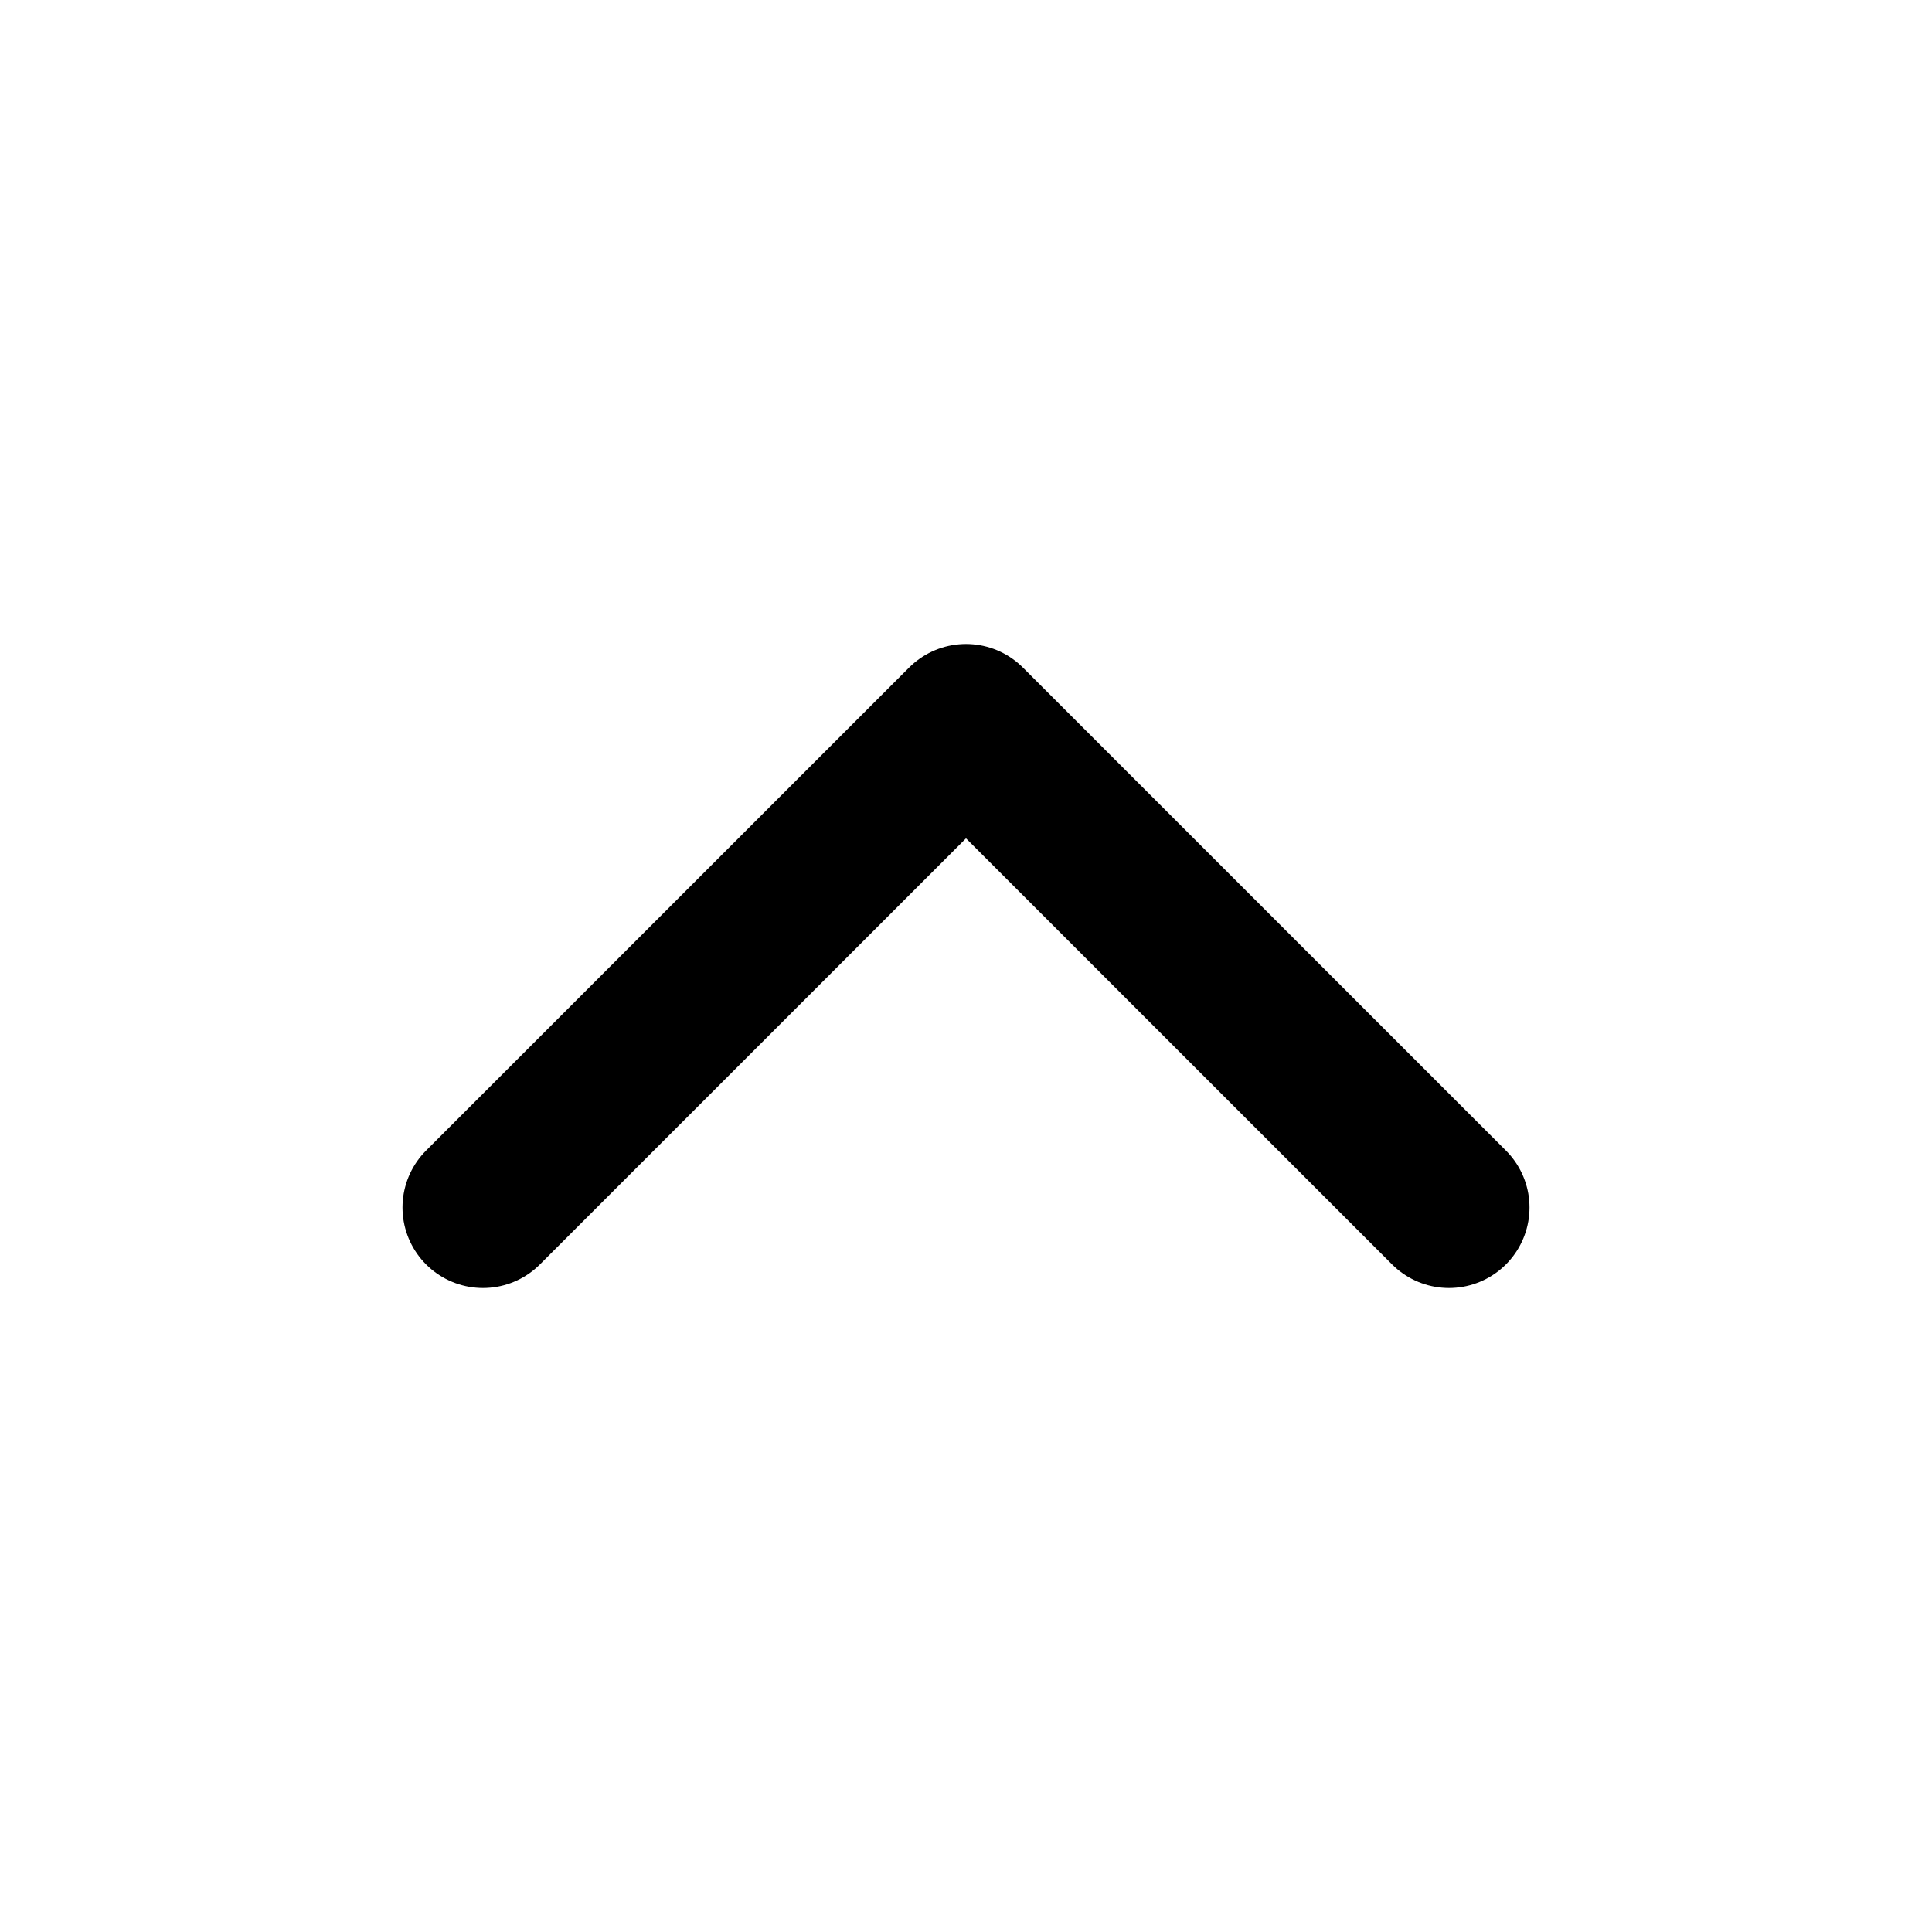
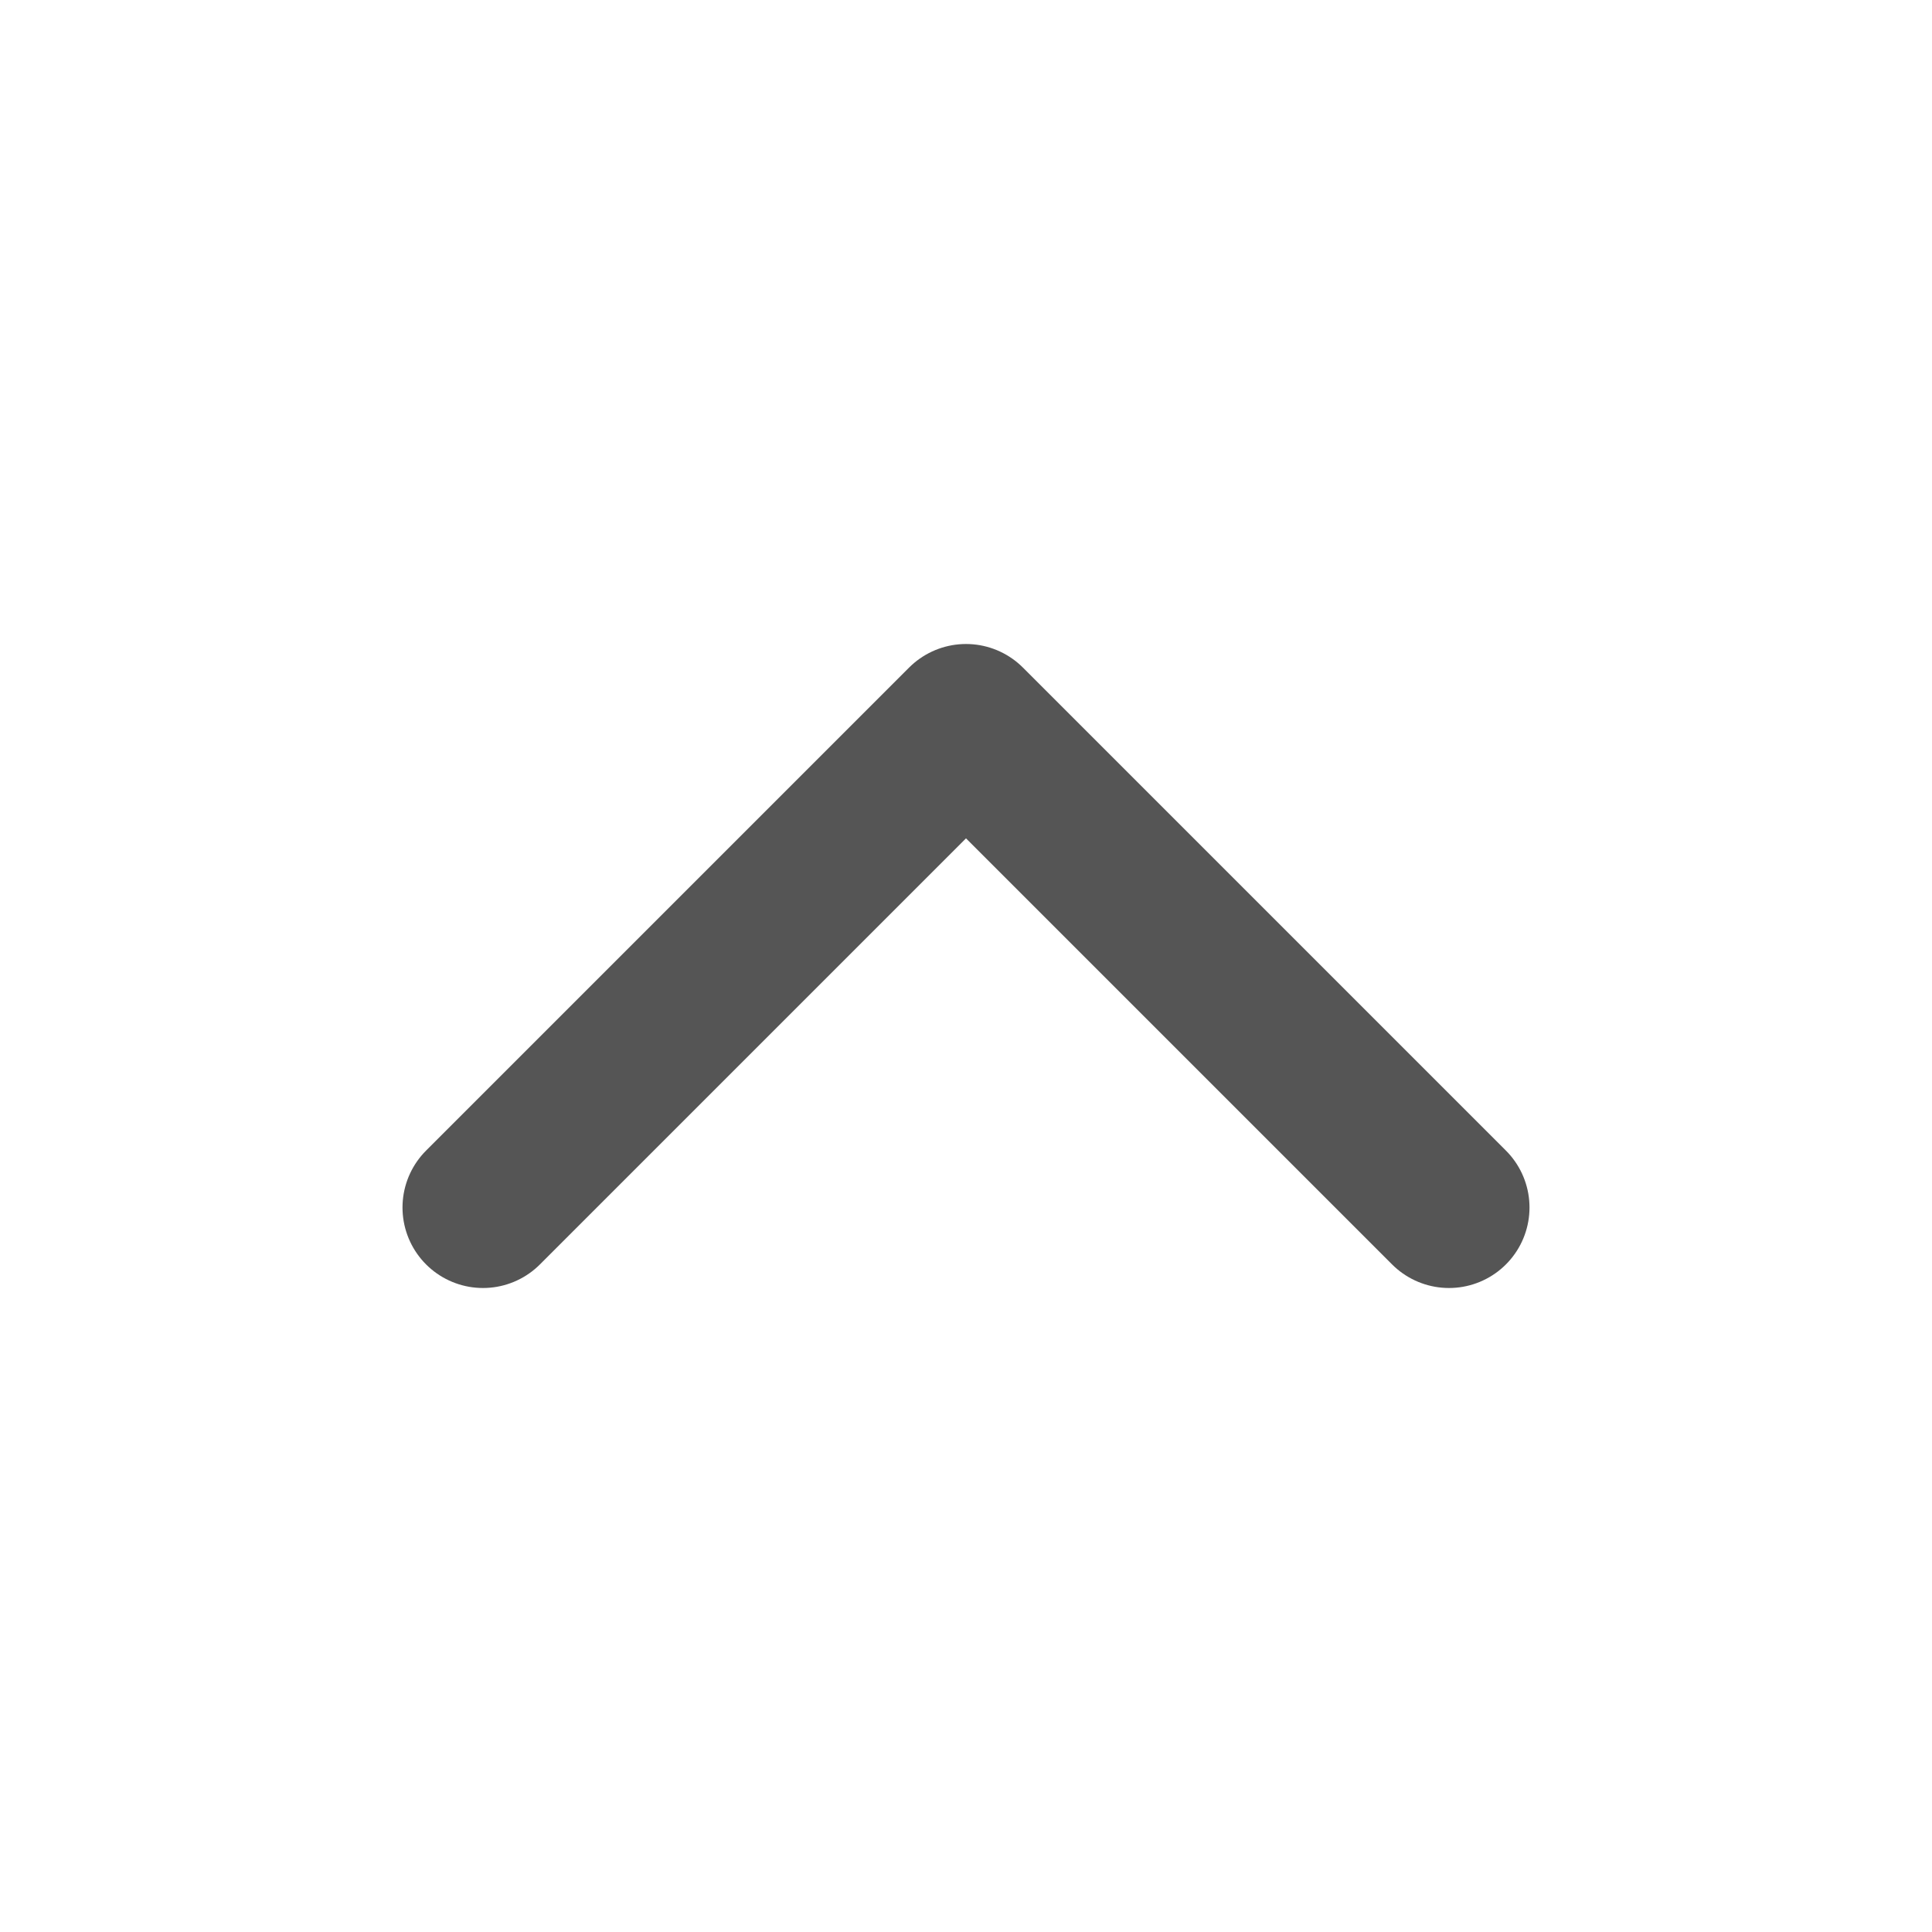
- <svg xmlns="http://www.w3.org/2000/svg" class="icon icon-tabler icon-tabler-chevron-up" width="24" height="24" viewBox="0 0 24 24" stroke-width="2" stroke="currentColor" fill="none" stroke-linecap="round" stroke-linejoin="round">
+ <svg xmlns="http://www.w3.org/2000/svg" class="icon icon-tabler icon-tabler-chevron-up" width="24" height="24" viewBox="0 0 24 24" stroke-width="2" stroke="#555555" fill="none" stroke-linecap="round" stroke-linejoin="round">
  <path stroke="none" d="M0 0h24v24H0z" fill="none" />
  <path d="M6 15l6 -6l6 6" />
</svg>
